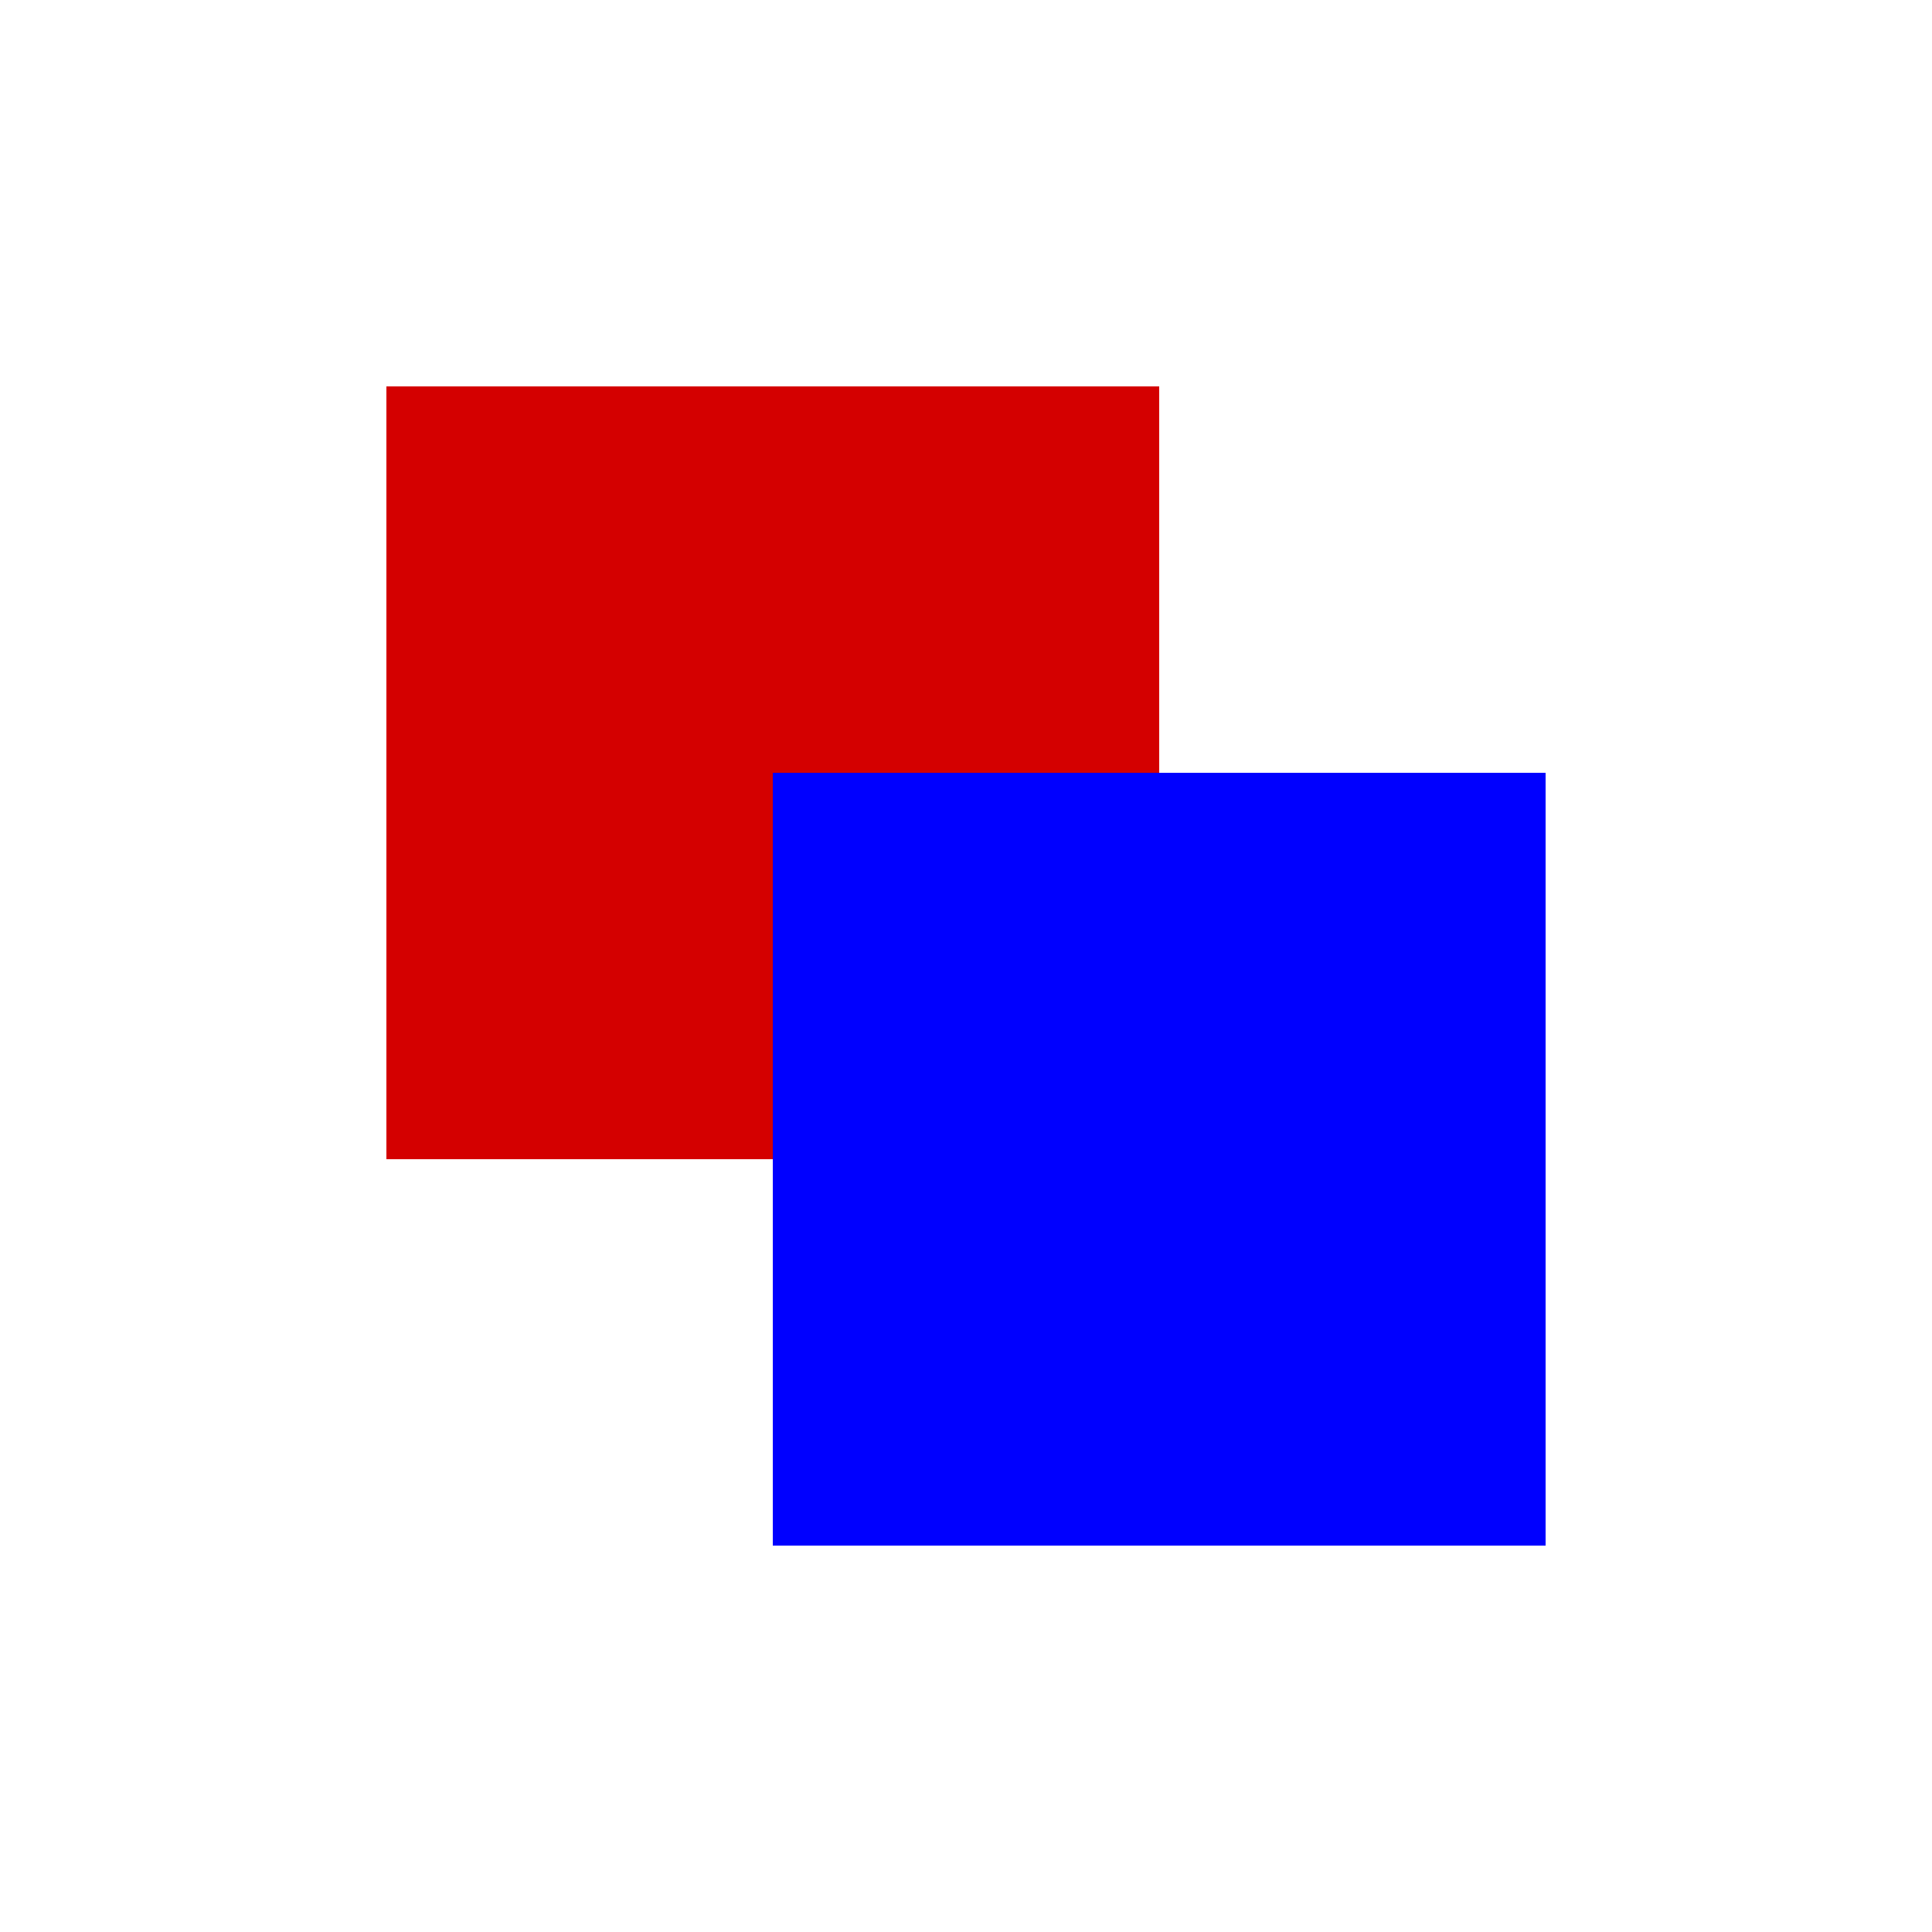
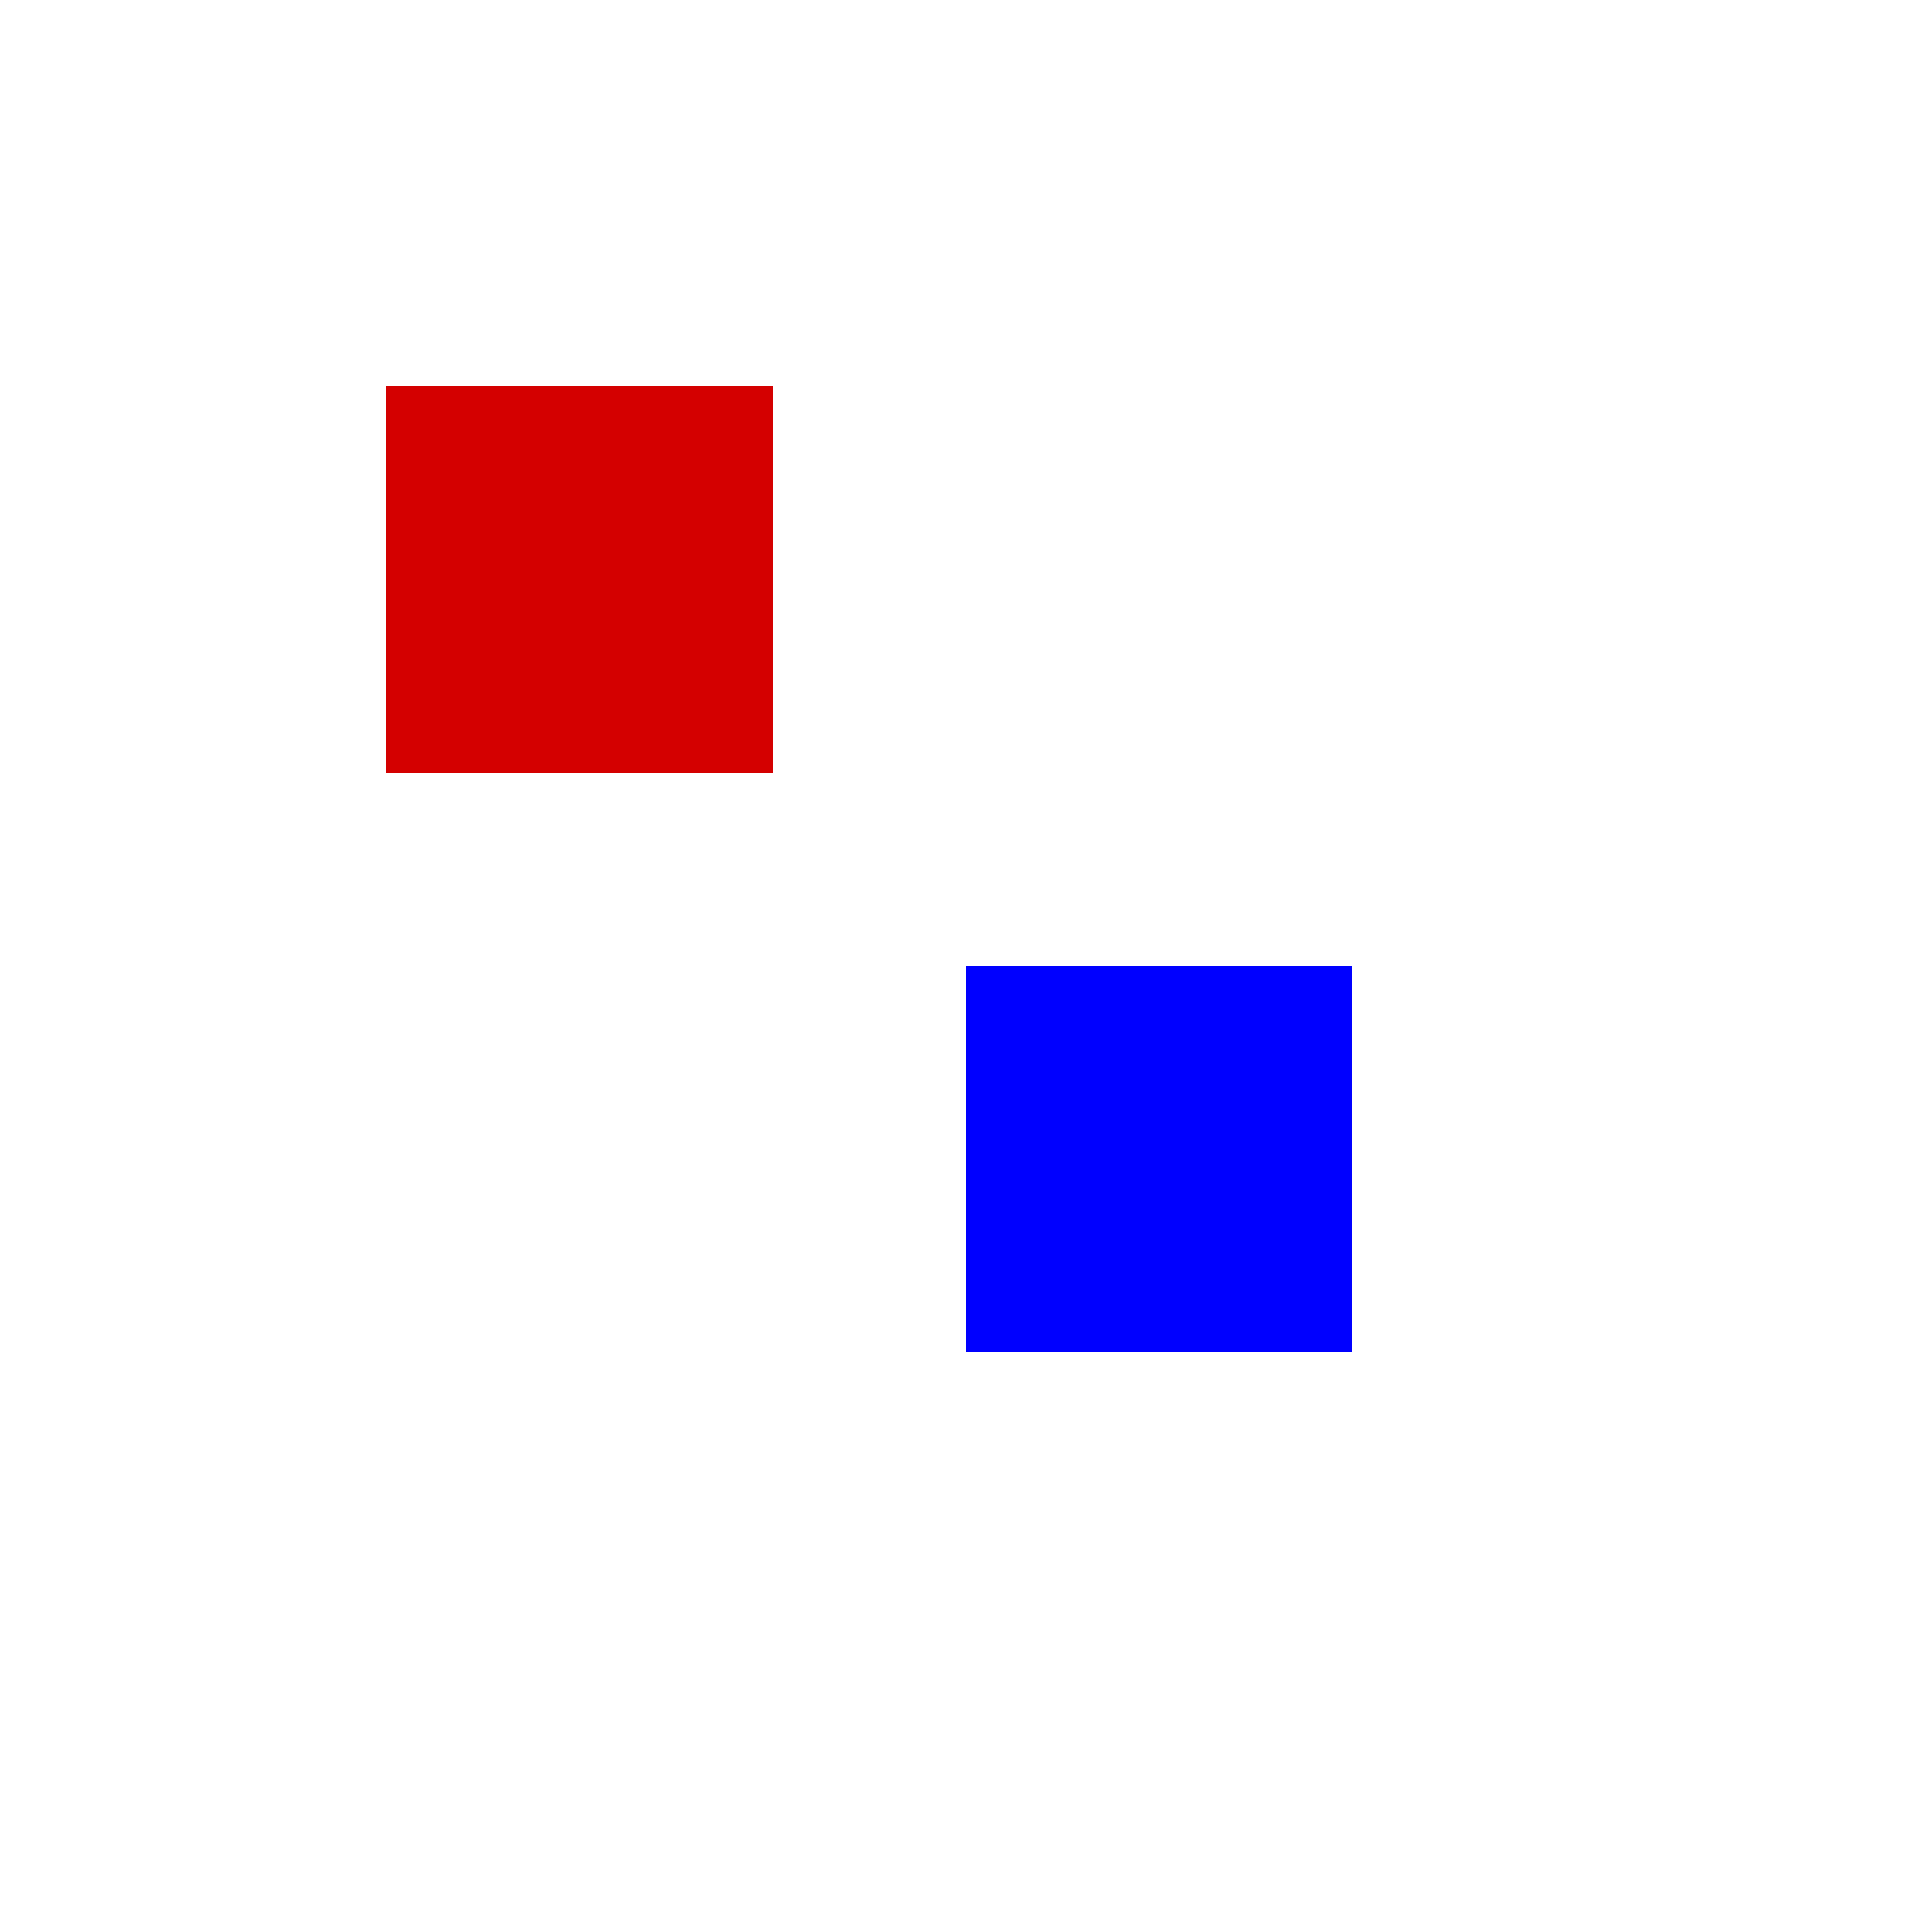
<svg xmlns="http://www.w3.org/2000/svg" width="100mm" height="100mm" viewBox="0 0 100 100" version="1.1">
  <style>svg { background-color: green; }</style>
  <g>
-     <path id="p1" style="fill:#d40000;stroke-width:0" d="M 20,20 H 60 V 60 H 20 Z" />
-     <path id="p2" style="fill:#0000ff;stroke-width:0" d="M 40,40 H 80 V 80 H 40 Z" />
+     <path id="p1" style="fill:#d40000;stroke-width:0" d="M 20,20 H 40 V 40 H 20 Z" />
+     <path id="p2" style="fill:#0000ff;stroke-width:0" d="M 50,50 H 70 V 70 H 50 Z" />
  </g>
</svg>
